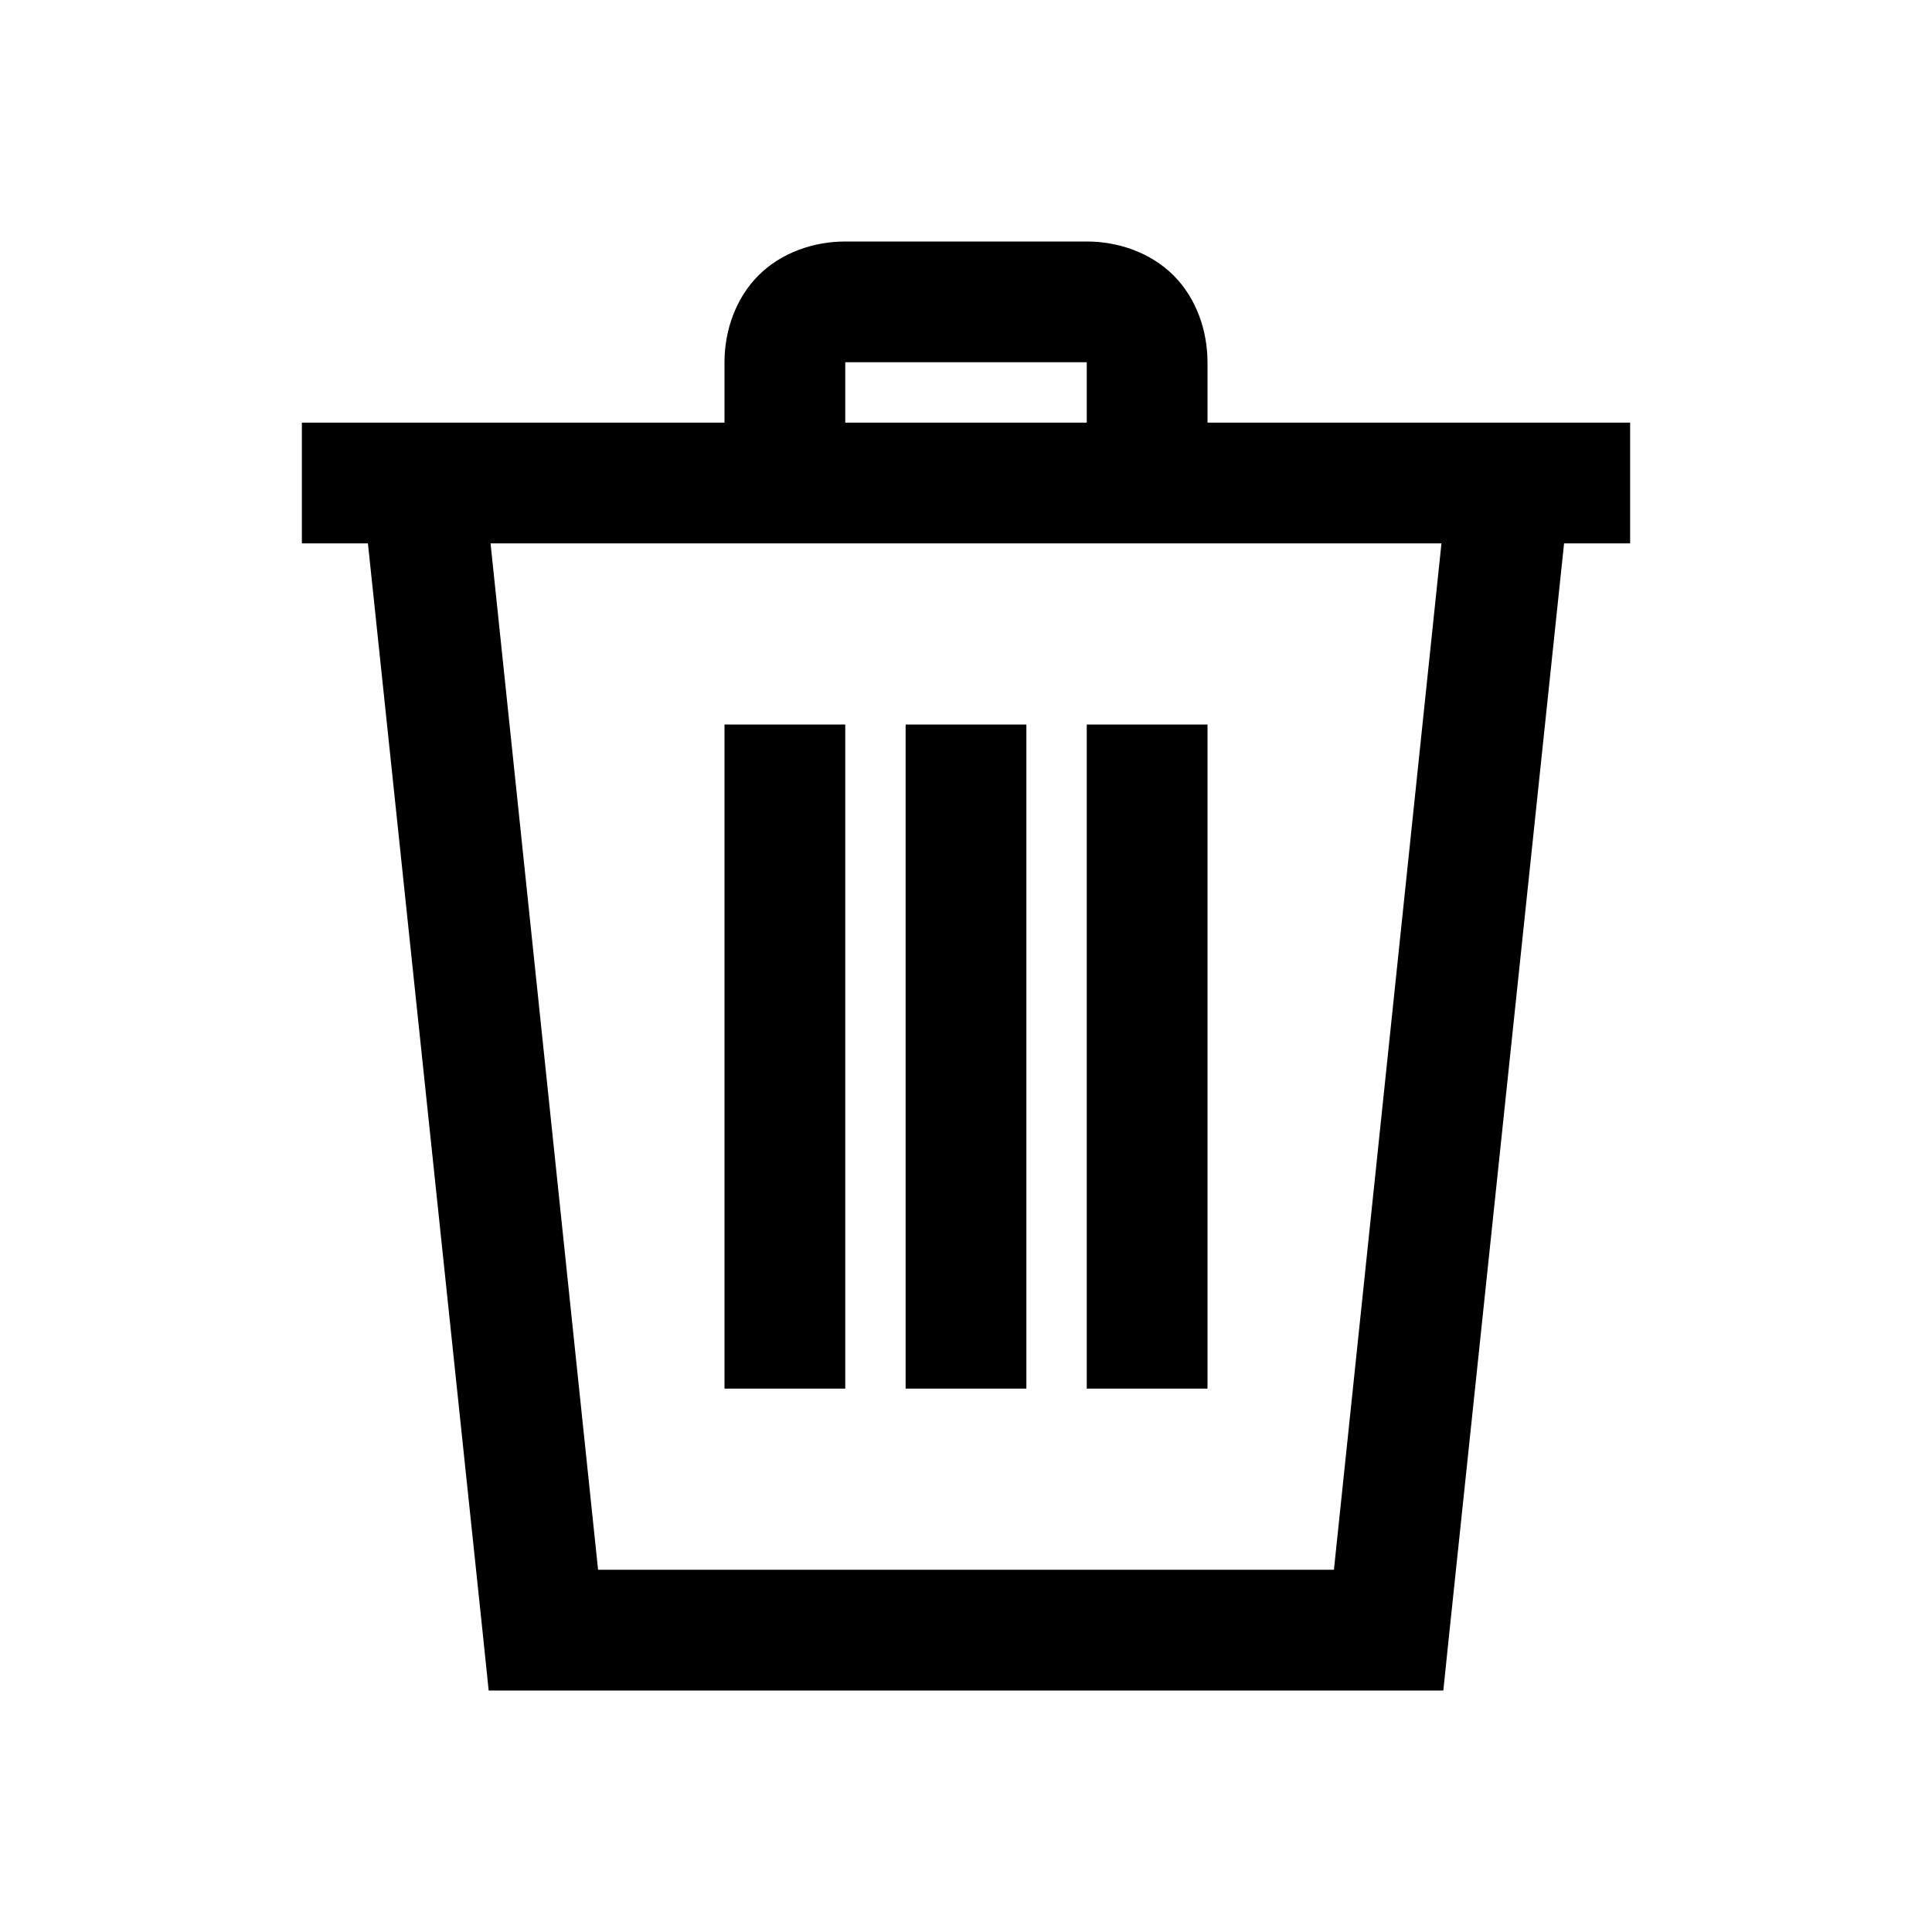
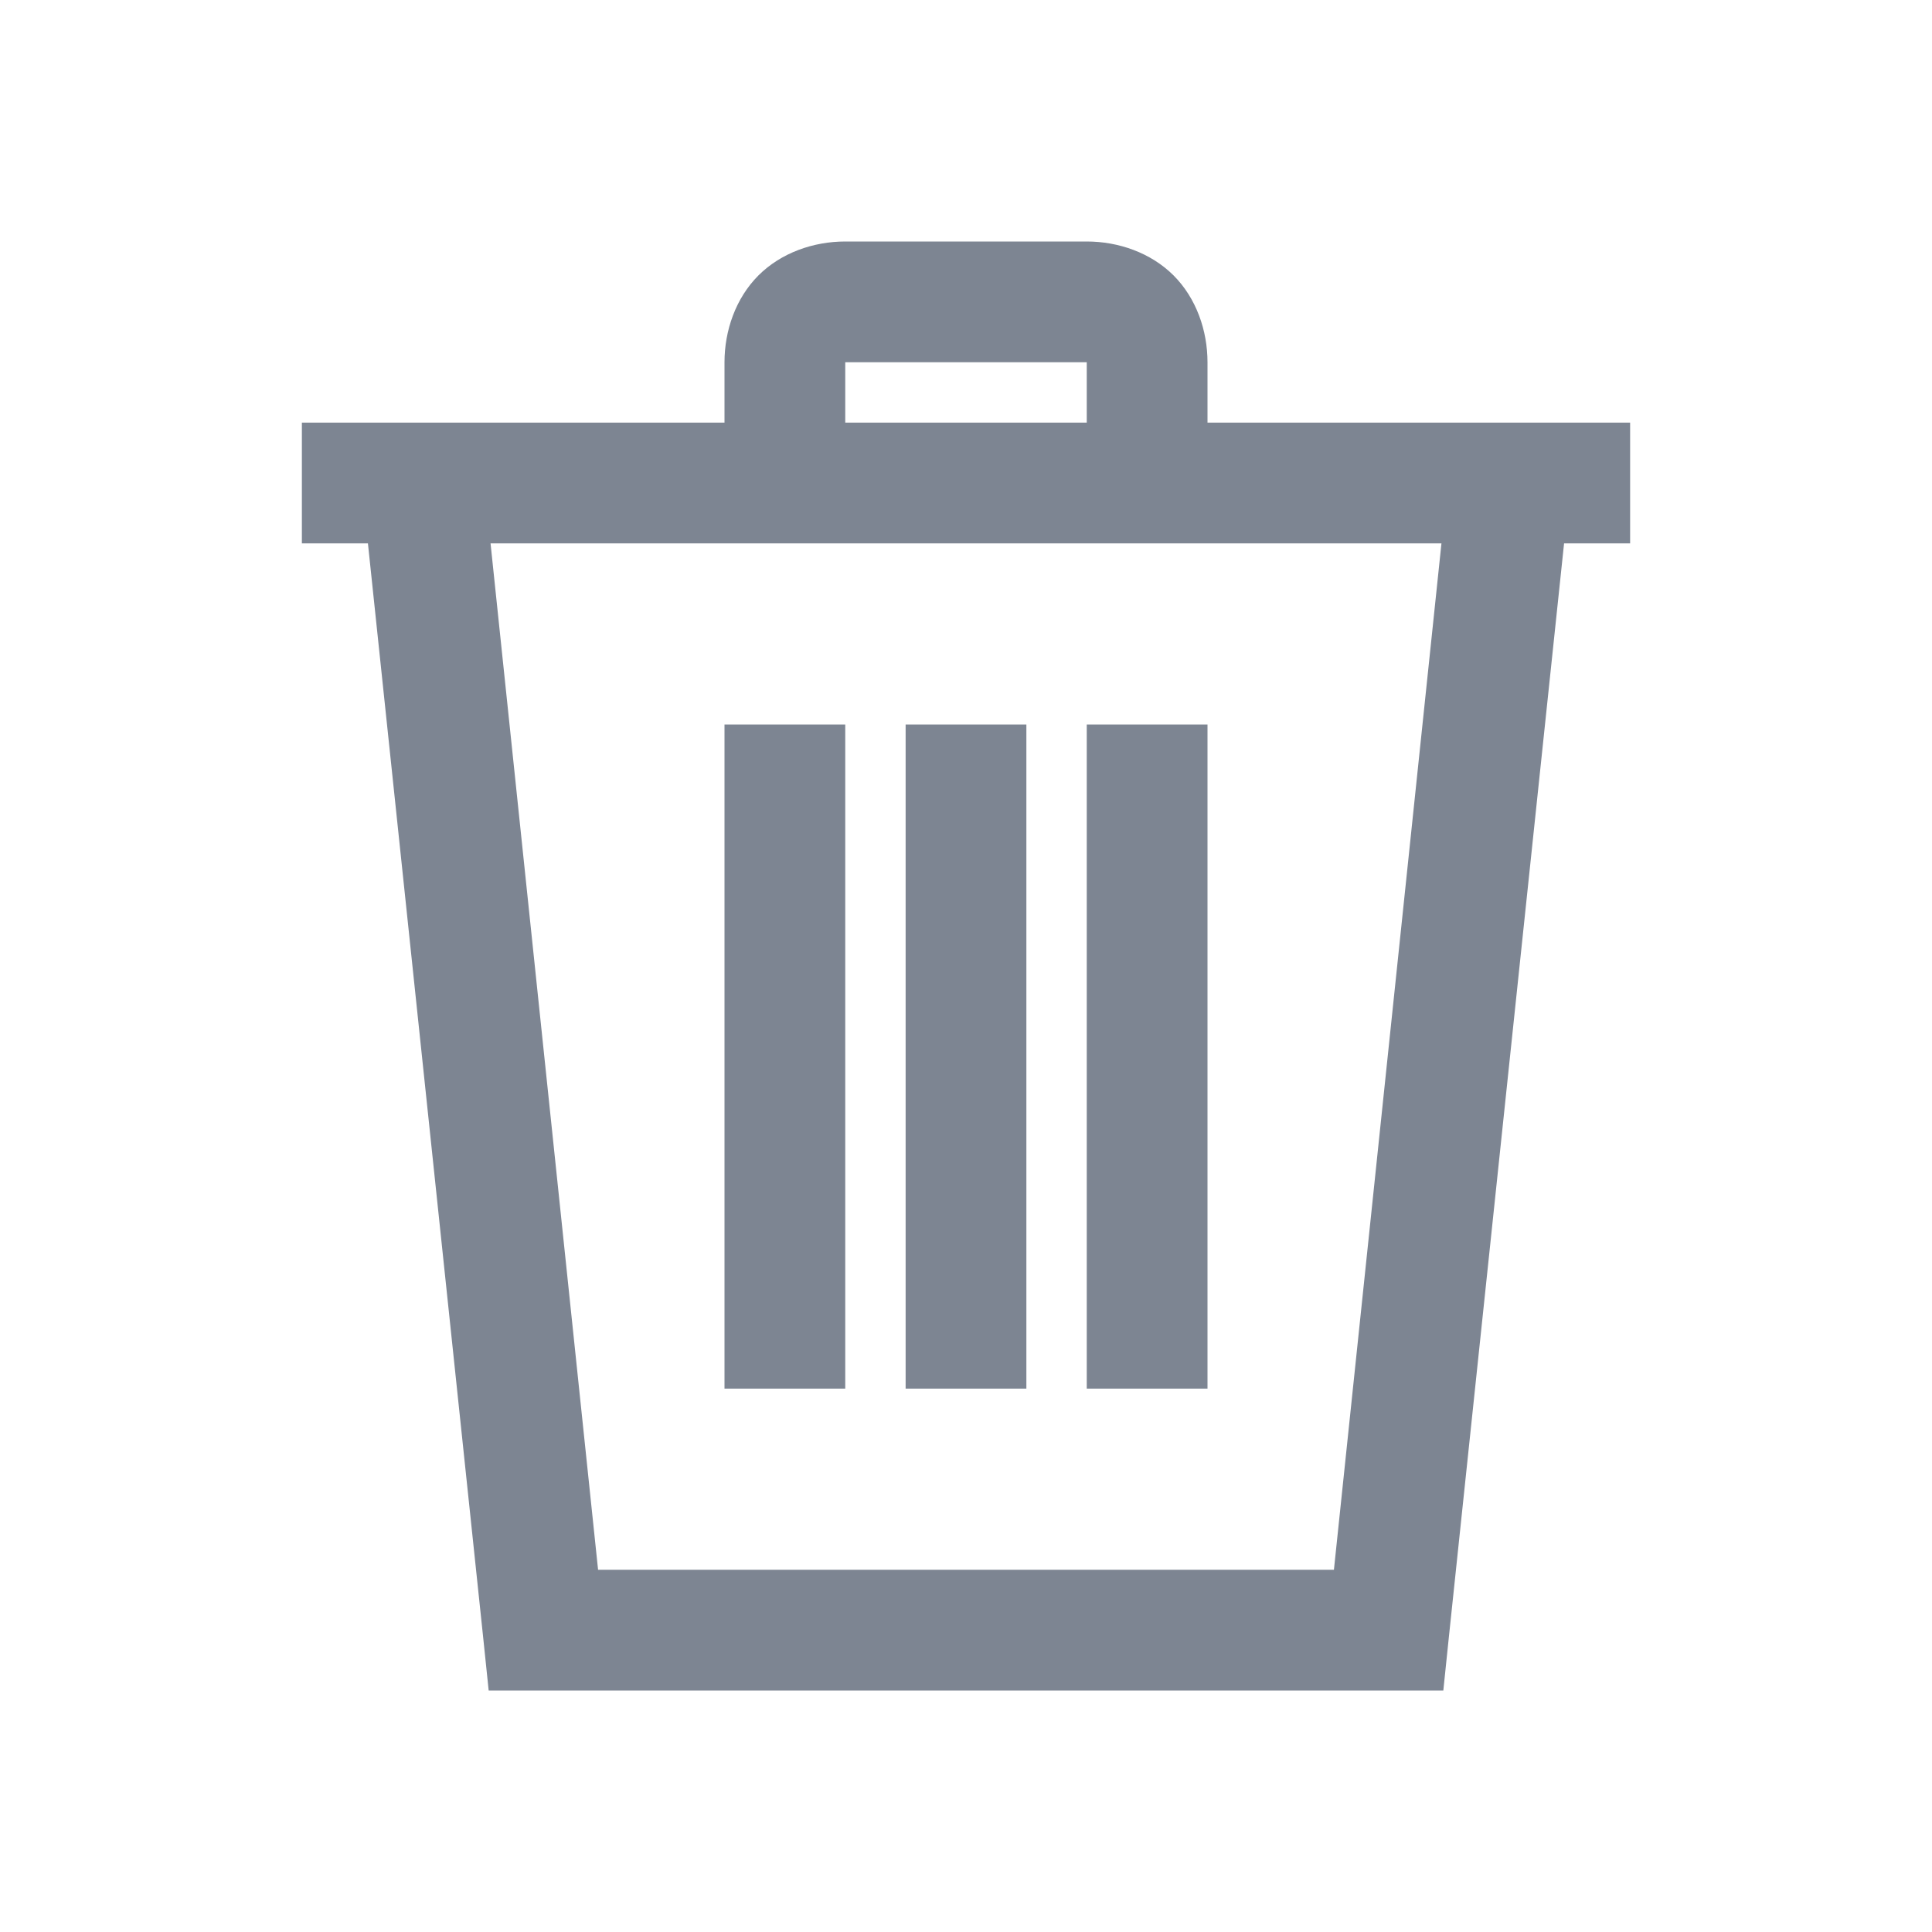
- <svg xmlns="http://www.w3.org/2000/svg" stroke="currentColor" fill="currentColor" stroke-width="0" viewBox="0 0 32 32" height="200px" width="200px">
+ <svg xmlns="http://www.w3.org/2000/svg" stroke="currentColor" fill="#7D8592" stroke-width="0" viewBox="0 0 32 32" height="200px" width="200px">
  <path d="M 14 4 C 13.477 4 12.941 4.184 12.562 4.562 C 12.184 4.941 12 5.477 12 6 L 12 7 L 5 7 L 5 9 L 6.094 9 L 8 27.094 L 8.094 28 L 23.906 28 L 24 27.094 L 25.906 9 L 27 9 L 27 7 L 20 7 L 20 6 C 20 5.477 19.816 4.941 19.438 4.562 C 19.059 4.184 18.523 4 18 4 Z M 14 6 L 18 6 L 18 7 L 14 7 Z M 8.125 9 L 23.875 9 L 22.094 26 L 9.906 26 Z M 12 12 L 12 23 L 14 23 L 14 12 Z M 15 12 L 15 23 L 17 23 L 17 12 Z M 18 12 L 18 23 L 20 23 L 20 12 Z" />
</svg>
